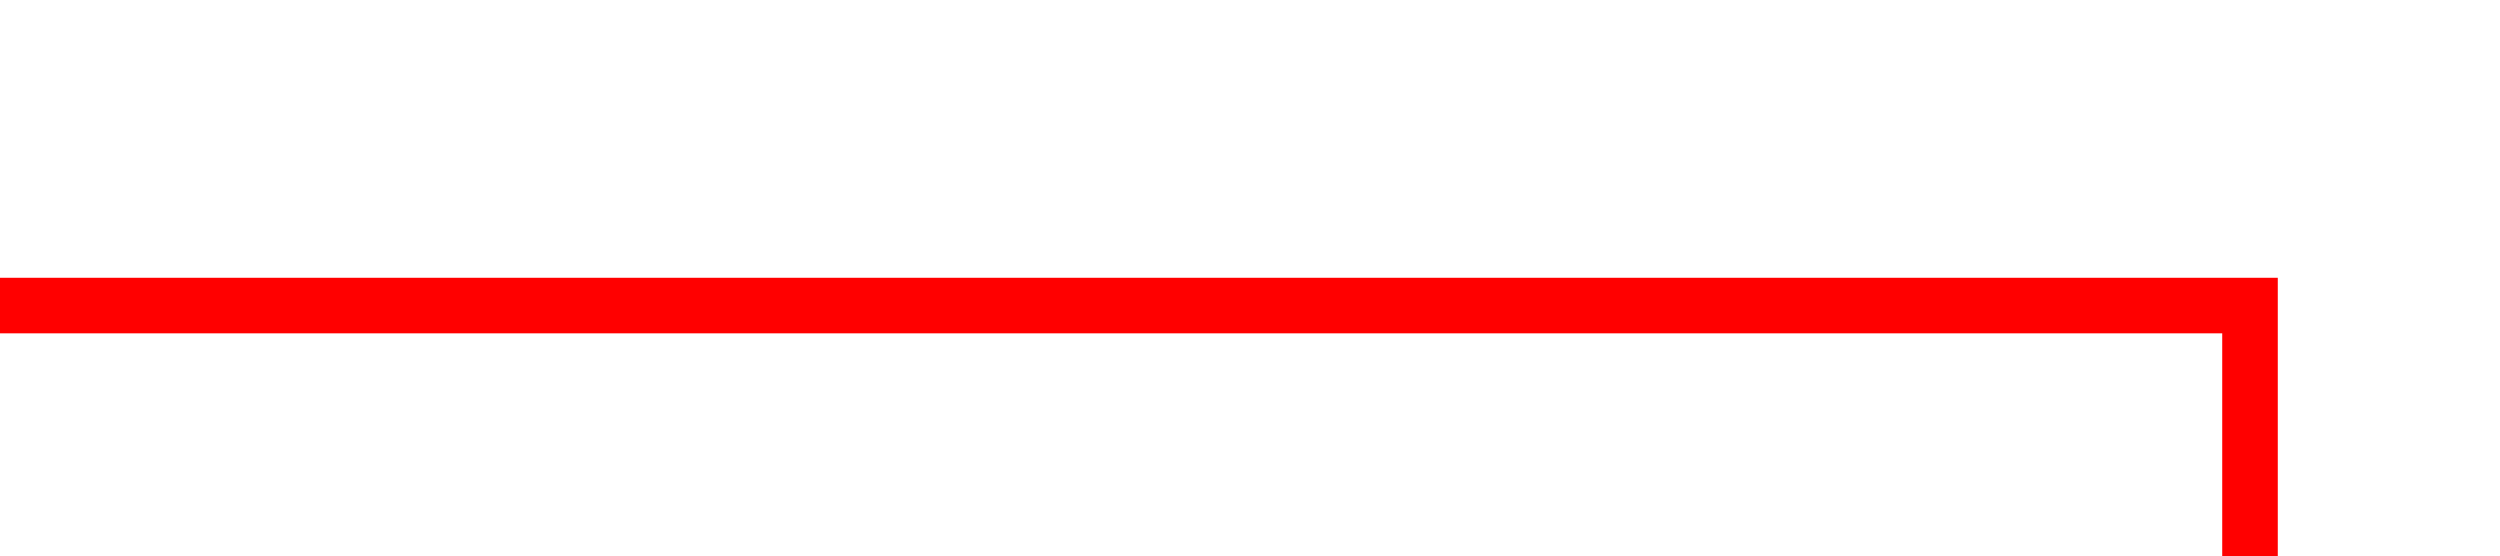
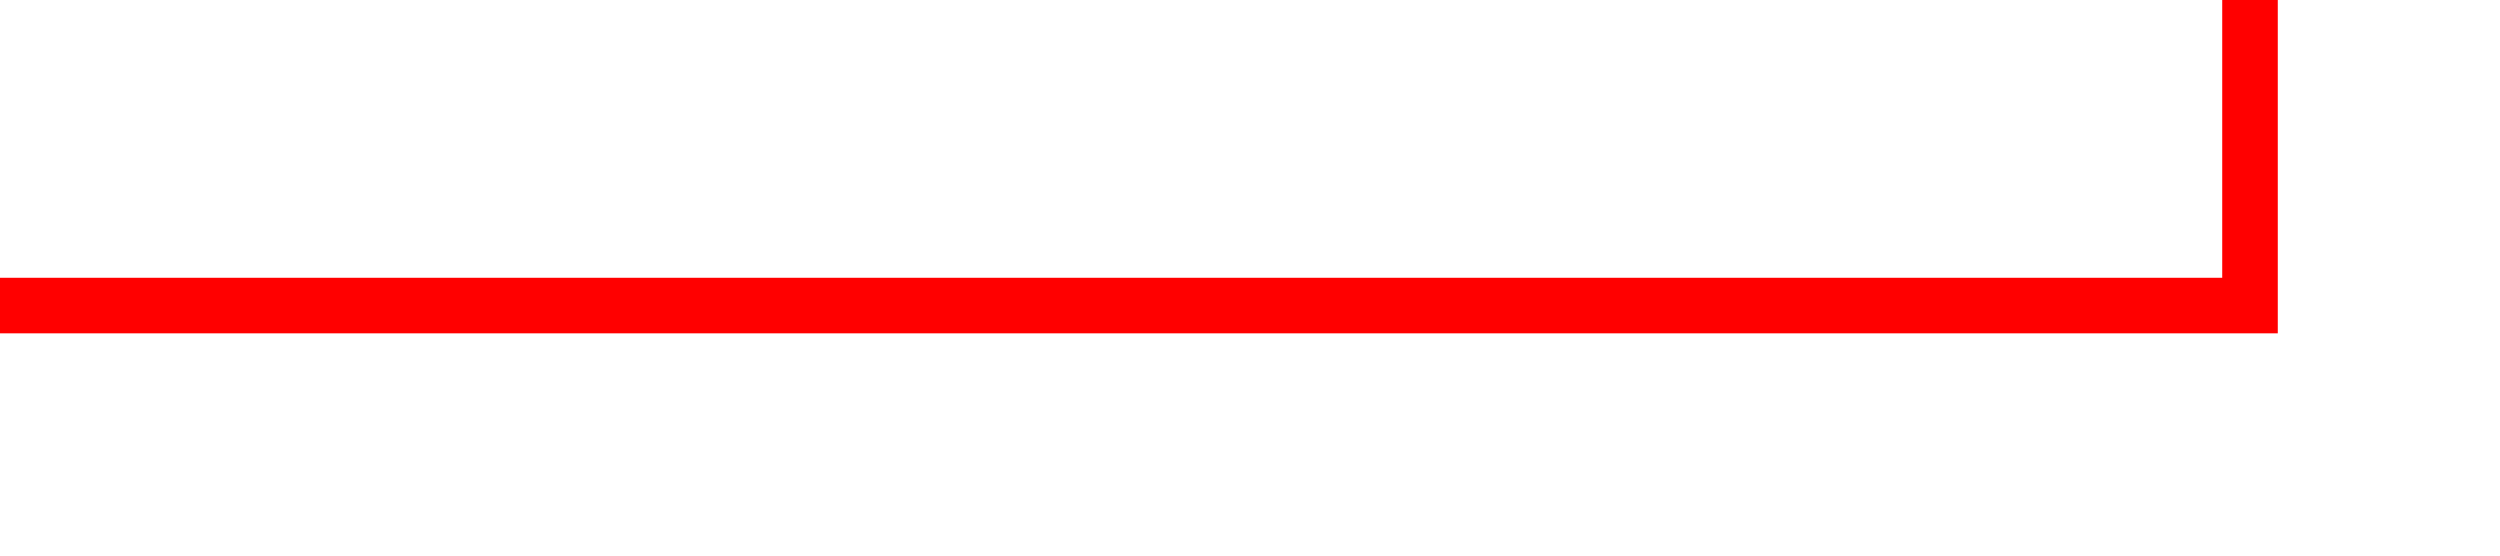
- <svg xmlns="http://www.w3.org/2000/svg" version="1.1" width="45px" height="10px" preserveAspectRatio="xMinYMid meet" viewBox="110 1651  45 8">
-   <path d="M 110 1655.5  L 150.5 1655.5  L 150.5 1719.5  L 155.5 1719.5  " stroke-width="1" stroke="#ff0000" fill="none" />
+ <svg xmlns="http://www.w3.org/2000/svg" version="1.1" width="45px" height="10px" preserveAspectRatio="xMinYMid meet" viewBox="110 1780  45 8">
+   <path d="M 110 1784.5  L 150.5 1784.5  L 150.5 1719.5  L 155.5 1719.5  " stroke-width="1" stroke="#ff0000" fill="none" />
  <path d="M 154.5 1725.8  L 160.5 1719.5  L 154.5 1713.2  L 154.5 1725.8  Z " fill-rule="nonzero" fill="#ff0000" stroke="none" />
</svg>
